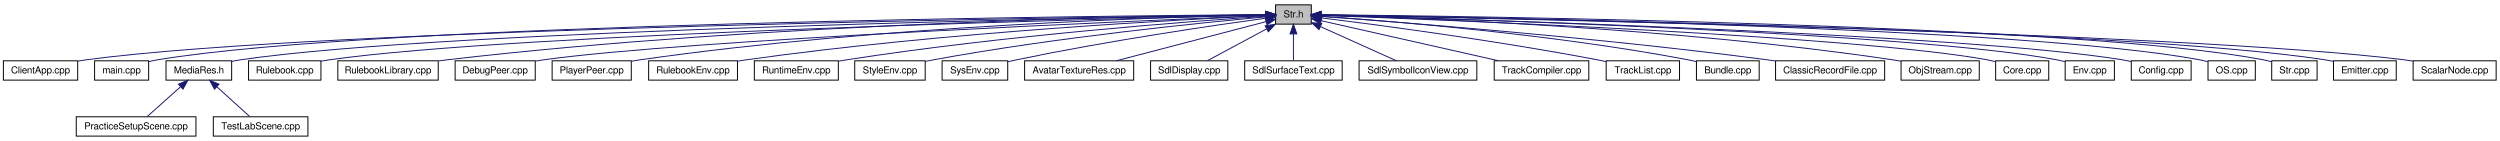
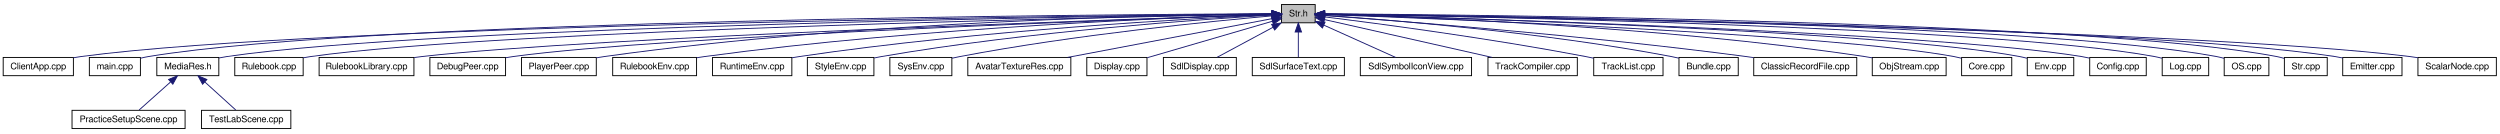
- <svg xmlns="http://www.w3.org/2000/svg" xmlns:xlink="http://www.w3.org/1999/xlink" width="2590pt" height="146pt" viewBox="0.00 0.00 2590.00 146.00">
+ <svg xmlns="http://www.w3.org/2000/svg" xmlns:xlink="http://www.w3.org/1999/xlink" width="2742pt" height="146pt" viewBox="0.00 0.00 2742.00 146.00">
  <g id="graph1" class="graph" transform="scale(1 1) rotate(0) translate(4 142)">
    <g id="node1" class="node">
-       <polygon fill="#bfbfbf" stroke="black" points="1317.5,-117 1317.5,-137 1354.5,-137 1354.5,-117 1317.5,-117" />
-       <text text-anchor="middle" x="1336" y="-124" font-family="FreeSans" font-size="10.00">Str.h</text>
+       <polygon fill="#bfbfbf" stroke="black" points="1401.5,-117 1401.5,-137 1438.5,-137 1438.5,-117 1401.5,-117" />
+       <text text-anchor="middle" x="1420" y="-124" font-family="FreeSans" font-size="10.00">Str.h</text>
    </g>
    <g id="node3" class="node">
      <a xlink:href="_client_app_8cpp.html" target="_top" xlink:title="ClientApp.cpp">
        <polygon fill="none" stroke="black" points="-0.5,-59 -0.5,-79 76.5,-79 76.5,-59 -0.5,-59" />
        <text text-anchor="middle" x="38" y="-66" font-family="FreeSans" font-size="10.00">ClientApp.cpp</text>
      </a>
    </g>
    <g id="edge2" class="edge">
-       <path fill="none" stroke="midnightblue" d="M1306.98,-126.668C1143.15,-124.679 332.411,-113.284 85,-80 82.259,-79.631 79.444,-79.175 76.619,-78.659" />
-       <polygon fill="midnightblue" stroke="midnightblue" points="1307.19,-130.171 1317.24,-126.79 1307.28,-123.171 1307.19,-130.171" />
+       <path fill="none" stroke="midnightblue" d="M1391.2,-126.749C1221.47,-125.156 350.15,-115.352 85,-80 82.259,-79.635 79.443,-79.18 76.618,-78.667" />
+       <polygon fill="midnightblue" stroke="midnightblue" points="1391.32,-130.25 1401.35,-126.842 1391.38,-123.251 1391.32,-130.25" />
    </g>
    <g id="node5" class="node">
      <a xlink:href="main_8cpp.html" target="_top" xlink:title="main.cpp">
        <polygon fill="none" stroke="black" points="94,-59 94,-79 150,-79 150,-59 94,-59" />
        <text text-anchor="middle" x="122" y="-66" font-family="FreeSans" font-size="10.00">main.cpp</text>
      </a>
    </g>
    <g id="edge4" class="edge">
-       <path fill="none" stroke="midnightblue" d="M1307.2,-126.821C1149.57,-125.695 390.001,-118.333 159,-80 156.091,-79.517 153.089,-78.876 150.112,-78.144" />
-       <polygon fill="midnightblue" stroke="midnightblue" points="1307.47,-130.323 1317.49,-126.892 1307.52,-123.323 1307.47,-130.323" />
+       <path fill="none" stroke="midnightblue" d="M1390.72,-126.908C1225.38,-126.235 407.292,-120.863 159,-80 156.09,-79.521 153.088,-78.882 150.111,-78.152" />
+       <polygon fill="midnightblue" stroke="midnightblue" points="1391.05,-130.409 1401.06,-126.947 1391.08,-123.409 1391.05,-130.409" />
    </g>
    <g id="node7" class="node">
      <a xlink:href="_media_res_8h.html" target="_top" xlink:title="MediaRes.h">
        <polygon fill="none" stroke="black" points="168,-59 168,-79 236,-79 236,-59 168,-59" />
        <text text-anchor="middle" x="202" y="-66" font-family="FreeSans" font-size="10.00">MediaRes.h</text>
      </a>
    </g>
    <g id="edge6" class="edge">
-       <path fill="none" stroke="midnightblue" d="M1306.98,-126.564C1155.94,-124.172 458.616,-111.575 245,-80 242.103,-79.572 239.119,-79.028 236.137,-78.413" />
-       <polygon fill="midnightblue" stroke="midnightblue" points="1307.22,-130.068 1317.27,-126.725 1307.33,-123.069 1307.22,-130.068" />
+       <path fill="none" stroke="midnightblue" d="M1390.77,-126.665C1232.42,-124.721 476.056,-113.79 245,-80 242.103,-79.576 239.118,-79.036 236.136,-78.423" />
+       <polygon fill="midnightblue" stroke="midnightblue" points="1391.08,-130.168 1401.12,-126.789 1391.16,-123.169 1391.08,-130.168" />
    </g>
    <g id="node13" class="node">
      <a xlink:href="_rulebook_8cpp.html" target="_top" xlink:title="Rulebook.cpp">
        <polygon fill="none" stroke="black" points="253.5,-59 253.5,-79 328.5,-79 328.5,-59 253.5,-59" />
        <text text-anchor="middle" x="291" y="-66" font-family="FreeSans" font-size="10.00">Rulebook.cpp</text>
      </a>
    </g>
    <g id="edge12" class="edge">
-       <path fill="none" stroke="midnightblue" d="M1307.2,-126.375C1164.44,-123.168 531.771,-107.62 337,-80 334.236,-79.608 331.394,-79.126 328.545,-78.585" />
-       <polygon fill="midnightblue" stroke="midnightblue" points="1307.27,-129.878 1317.34,-126.601 1307.42,-122.879 1307.27,-129.878" />
+       <path fill="none" stroke="midnightblue" d="M1391.2,-126.496C1241.31,-123.761 549.288,-109.71 337,-80 334.235,-79.613 331.393,-79.135 328.544,-78.597" />
+       <polygon fill="midnightblue" stroke="midnightblue" points="1391.35,-130 1401.42,-126.68 1391.48,-123.001 1391.35,-130" />
    </g>
    <g id="node15" class="node">
      <a xlink:href="_rulebook_library_8cpp.html" target="_top" xlink:title="RulebookLibrary.cpp">
        <polygon fill="none" stroke="black" points="346,-59 346,-79 450,-79 450,-59 346,-59" />
        <text text-anchor="middle" x="398" y="-66" font-family="FreeSans" font-size="10.00">RulebookLibrary.cpp</text>
      </a>
    </g>
    <g id="edge14" class="edge">
-       <path fill="none" stroke="midnightblue" d="M1307.09,-126.76C1196.61,-125.564 790.647,-118.636 459,-80 456.114,-79.664 453.158,-79.276 450.18,-78.852" />
-       <polygon fill="midnightblue" stroke="midnightblue" points="1307.38,-130.263 1317.41,-126.864 1307.45,-123.263 1307.38,-130.263" />
+       <path fill="none" stroke="midnightblue" d="M1391.01,-126.09C1251.29,-121.625 646.44,-101.393 459,-80 456.113,-79.671 453.157,-79.288 450.178,-78.868" />
+       <polygon fill="midnightblue" stroke="midnightblue" points="1391.21,-129.598 1401.32,-126.418 1391.44,-122.602 1391.21,-129.598" />
    </g>
    <g id="node17" class="node">
      <a xlink:href="_debug_peer_8cpp.html" target="_top" xlink:title="DebugPeer.cpp">
        <polygon fill="none" stroke="black" points="467.5,-59 467.5,-79 550.5,-79 550.5,-59 467.5,-59" />
        <text text-anchor="middle" x="509" y="-66" font-family="FreeSans" font-size="10.00">DebugPeer.cpp</text>
      </a>
    </g>
    <g id="edge16" class="edge">
-       <path fill="none" stroke="midnightblue" d="M1307.27,-125.865C1185.07,-120.942 707.929,-100.757 559,-80 556.271,-79.62 553.47,-79.17 550.654,-78.674" />
-       <polygon fill="midnightblue" stroke="midnightblue" points="1307.22,-129.365 1317.35,-126.268 1307.5,-122.371 1307.22,-129.365" />
+       <path fill="none" stroke="midnightblue" d="M1391.14,-126.054C1260.68,-121.682 725.274,-102.676 559,-80 556.27,-79.628 553.468,-79.184 550.651,-78.692" />
+       <polygon fill="midnightblue" stroke="midnightblue" points="1391.05,-129.553 1401.16,-126.388 1391.28,-122.557 1391.05,-129.553" />
    </g>
    <g id="node19" class="node">
      <a xlink:href="_player_peer_8cpp.html" target="_top" xlink:title="PlayerPeer.cpp">
        <polygon fill="none" stroke="black" points="568,-59 568,-79 650,-79 650,-59 568,-59" />
        <text text-anchor="middle" x="609" y="-66" font-family="FreeSans" font-size="10.00">PlayerPeer.cpp</text>
      </a>
    </g>
    <g id="edge18" class="edge">
-       <path fill="none" stroke="midnightblue" d="M1307.18,-126.514C1213.36,-124.61 908.308,-115.879 659,-80 656.097,-79.582 653.111,-79.089 650.113,-78.548" />
-       <polygon fill="midnightblue" stroke="midnightblue" points="1307.25,-130.016 1317.32,-126.71 1307.39,-123.017 1307.25,-130.016" />
+       <path fill="none" stroke="midnightblue" d="M1391.32,-126.825C1290.43,-125.871 942.637,-119.715 659,-80 656.095,-79.593 653.109,-79.109 650.109,-78.573" />
+       <polygon fill="midnightblue" stroke="midnightblue" points="1391.32,-130.325 1401.35,-126.91 1391.38,-123.325 1391.32,-130.325" />
    </g>
    <g id="node21" class="node">
      <a xlink:href="_rulebook_env_8cpp.html" target="_top" xlink:title="RulebookEnv.cpp">
        <polygon fill="none" stroke="black" points="668,-59 668,-79 760,-79 760,-59 668,-59" />
        <text text-anchor="middle" x="714" y="-66" font-family="FreeSans" font-size="10.00">RulebookEnv.cpp</text>
      </a>
    </g>
    <g id="edge20" class="edge">
-       <path fill="none" stroke="midnightblue" d="M1307.32,-125.787C1223.89,-122.008 974.205,-108.928 769,-80 766.107,-79.592 763.137,-79.129 760.148,-78.629" />
-       <polygon fill="midnightblue" stroke="midnightblue" points="1307.17,-129.284 1317.31,-126.231 1307.48,-122.29 1307.17,-129.284" />
+       <path fill="none" stroke="midnightblue" d="M1391.12,-126.206C1299.6,-123.413 1008,-112.398 769,-80 766.105,-79.608 763.133,-79.156 760.143,-78.665" />
+       <polygon fill="midnightblue" stroke="midnightblue" points="1391.17,-129.709 1401.27,-126.506 1391.38,-122.712 1391.17,-129.709" />
    </g>
    <g id="node23" class="node">
      <a xlink:href="_runtime_env_8cpp.html" target="_top" xlink:title="RuntimeEnv.cpp">
        <polygon fill="none" stroke="black" points="777.5,-59 777.5,-79 864.5,-79 864.5,-59 777.5,-59" />
        <text text-anchor="middle" x="821" y="-66" font-family="FreeSans" font-size="10.00">RuntimeEnv.cpp</text>
      </a>
    </g>
    <g id="edge22" class="edge">
-       <path fill="none" stroke="midnightblue" d="M1307.15,-125.152C1234.14,-120.243 1036.25,-105.478 873,-80 870.265,-79.573 867.457,-79.095 864.63,-78.584" />
-       <polygon fill="midnightblue" stroke="midnightblue" points="1307.17,-128.662 1317.38,-125.831 1307.64,-121.677 1307.17,-128.662" />
+       <path fill="none" stroke="midnightblue" d="M1391.01,-125.764C1309.22,-122.008 1069.76,-109.152 873,-80 870.262,-79.594 867.451,-79.133 864.623,-78.634" />
+       <polygon fill="midnightblue" stroke="midnightblue" points="1391.34,-129.283 1401.49,-126.235 1391.66,-122.29 1391.34,-129.283" />
    </g>
    <g id="node25" class="node">
      <a xlink:href="_style_env_8cpp.html" target="_top" xlink:title="StyleEnv.cpp">
        <polygon fill="none" stroke="black" points="881.5,-59 881.5,-79 954.5,-79 954.5,-59 881.5,-59" />
        <text text-anchor="middle" x="918" y="-66" font-family="FreeSans" font-size="10.00">StyleEnv.cpp</text>
      </a>
    </g>
    <g id="edge24" class="edge">
-       <path fill="none" stroke="midnightblue" d="M1306.91,-124.477C1243.88,-118.762 1090.15,-103.472 963,-80 960.311,-79.504 957.542,-78.945 954.763,-78.35" />
-       <polygon fill="midnightblue" stroke="midnightblue" points="1306.98,-127.998 1317.25,-125.403 1307.61,-121.026 1306.98,-127.998" />
+       <path fill="none" stroke="midnightblue" d="M1390.97,-125.401C1318.38,-121.104 1123.35,-107.709 963,-80 960.305,-79.534 957.533,-78.998 954.751,-78.419" />
+       <polygon fill="midnightblue" stroke="midnightblue" points="1390.97,-128.907 1401.16,-125.992 1391.37,-121.919 1390.97,-128.907" />
    </g>
    <g id="node27" class="node">
      <a xlink:href="_sys_env_8cpp.html" target="_top" xlink:title="SysEnv.cpp">
        <polygon fill="none" stroke="black" points="972,-59 972,-79 1040,-79 1040,-59 972,-59" />
        <text text-anchor="middle" x="1006" y="-66" font-family="FreeSans" font-size="10.00">SysEnv.cpp</text>
      </a>
    </g>
    <g id="edge26" class="edge">
-       <path fill="none" stroke="midnightblue" d="M1307.32,-123.157C1255.49,-116.024 1142.89,-99.657 1049,-80 1046.13,-79.4 1043.17,-78.736 1040.2,-78.04" />
-       <polygon fill="midnightblue" stroke="midnightblue" points="1307.05,-126.652 1317.43,-124.537 1307.99,-119.717 1307.05,-126.652" />
+       <path fill="none" stroke="midnightblue" d="M1391.04,-124.569C1328.32,-119.031 1175.35,-104.067 1049,-80 1046.12,-79.452 1043.15,-78.825 1040.18,-78.153" />
+       <polygon fill="midnightblue" stroke="midnightblue" points="1391.08,-128.084 1401.34,-125.464 1391.68,-121.111 1391.08,-128.084" />
    </g>
    <g id="node29" class="node">
      <a xlink:href="_avatar_texture_res_8cpp.html" target="_top" xlink:title="AvatarTextureRes.cpp">
        <polygon fill="none" stroke="black" points="1057.5,-59 1057.5,-79 1170.5,-79 1170.5,-59 1057.5,-59" />
        <text text-anchor="middle" x="1114" y="-66" font-family="FreeSans" font-size="10.00">AvatarTextureRes.cpp</text>
      </a>
    </g>
    <g id="edge28" class="edge">
-       <path fill="none" stroke="midnightblue" d="M1307.7,-119.606C1268.29,-109.31 1196.74,-90.618 1152.5,-79.06" />
-       <polygon fill="midnightblue" stroke="midnightblue" points="1306.89,-123.013 1317.45,-122.155 1308.66,-116.241 1306.89,-123.013" />
+       <path fill="none" stroke="midnightblue" d="M1391.27,-121.555C1340,-111.836 1232,-91.367 1166.96,-79.038" />
+       <polygon fill="midnightblue" stroke="midnightblue" points="1390.84,-125.036 1401.32,-123.459 1392.15,-118.158 1390.84,-125.036" />
    </g>
    <g id="node31" class="node">
+       <a xlink:href="_display_8cpp.html" target="_top" xlink:title="Display.cpp">
+         <polygon fill="none" stroke="black" points="1188,-59 1188,-79 1254,-79 1254,-59 1188,-59" />
+         <text text-anchor="middle" x="1221" y="-66" font-family="FreeSans" font-size="10.00">Display.cpp</text>
+       </a>
+     </g>
+     <g id="edge30" class="edge">
+       <path fill="none" stroke="midnightblue" d="M1391.34,-118.648C1355.05,-108.07 1292.64,-89.879 1254.28,-78.699" />
+       <polygon fill="midnightblue" stroke="midnightblue" points="1390.7,-122.105 1401.28,-121.544 1392.66,-115.385 1390.7,-122.105" />
+     </g>
+     <g id="node33" class="node">
      <a xlink:href="_sdl_display_8cpp.html" target="_top" xlink:title="SdlDisplay.cpp">
-         <polygon fill="none" stroke="black" points="1188,-59 1188,-79 1268,-79 1268,-59 1188,-59" />
-         <text text-anchor="middle" x="1228" y="-66" font-family="FreeSans" font-size="10.00">SdlDisplay.cpp</text>
-       </a>
-     </g>
-     <g id="edge30" class="edge">
-       <path fill="none" stroke="midnightblue" d="M1308.28,-112.114C1289.05,-101.786 1263.94,-88.3 1246.96,-79.182" />
-       <polygon fill="midnightblue" stroke="midnightblue" points="1306.72,-115.249 1317.19,-116.897 1310.03,-109.082 1306.72,-115.249" />
-     </g>
-     <g id="node33" class="node">
+         <polygon fill="none" stroke="black" points="1272,-59 1272,-79 1352,-79 1352,-59 1272,-59" />
+         <text text-anchor="middle" x="1312" y="-66" font-family="FreeSans" font-size="10.00">SdlDisplay.cpp</text>
+       </a>
+     </g>
+     <g id="edge32" class="edge">
+       <path fill="none" stroke="midnightblue" d="M1392.28,-112.114C1373.05,-101.786 1347.94,-88.3 1330.96,-79.182" />
+       <polygon fill="midnightblue" stroke="midnightblue" points="1390.72,-115.249 1401.19,-116.897 1394.03,-109.082 1390.72,-115.249" />
+     </g>
+     <g id="node35" class="node">
      <a xlink:href="_sdl_surface_text_8cpp.html" target="_top" xlink:title="SdlSurfaceText.cpp">
-         <polygon fill="none" stroke="black" points="1285.5,-59 1285.5,-79 1386.5,-79 1386.5,-59 1285.5,-59" />
-         <text text-anchor="middle" x="1336" y="-66" font-family="FreeSans" font-size="10.00">SdlSurfaceText.cpp</text>
-       </a>
-     </g>
-     <g id="edge32" class="edge">
-       <path fill="none" stroke="midnightblue" d="M1336,-106.89C1336,-97.62 1336,-87.008 1336,-79.378" />
-       <polygon fill="midnightblue" stroke="midnightblue" points="1332.5,-106.897 1336,-116.897 1339.5,-106.897 1332.5,-106.897" />
-     </g>
-     <g id="node35" class="node">
+         <polygon fill="none" stroke="black" points="1369.5,-59 1369.5,-79 1470.5,-79 1470.5,-59 1369.5,-59" />
+         <text text-anchor="middle" x="1420" y="-66" font-family="FreeSans" font-size="10.00">SdlSurfaceText.cpp</text>
+       </a>
+     </g>
+     <g id="edge34" class="edge">
+       <path fill="none" stroke="midnightblue" d="M1420,-106.89C1420,-97.62 1420,-87.008 1420,-79.378" />
+       <polygon fill="midnightblue" stroke="midnightblue" points="1416.5,-106.897 1420,-116.897 1423.5,-106.897 1416.5,-106.897" />
+     </g>
+     <g id="node37" class="node">
      <a xlink:href="_sdl_symbol_icon_view_8cpp.html" target="_top" xlink:title="SdlSymbolIconView.cpp">
-         <polygon fill="none" stroke="black" points="1404,-59 1404,-79 1526,-79 1526,-59 1404,-59" />
-         <text text-anchor="middle" x="1465" y="-66" font-family="FreeSans" font-size="10.00">SdlSymbolIconView.cpp</text>
-       </a>
-     </g>
-     <g id="edge34" class="edge">
-       <path fill="none" stroke="midnightblue" d="M1363.9,-114.454C1387.52,-103.837 1420.91,-88.824 1442.75,-79.002" />
-       <polygon fill="midnightblue" stroke="midnightblue" points="1362.44,-111.273 1354.76,-118.566 1365.31,-117.658 1362.44,-111.273" />
-     </g>
-     <g id="node37" class="node">
+         <polygon fill="none" stroke="black" points="1488,-59 1488,-79 1610,-79 1610,-59 1488,-59" />
+         <text text-anchor="middle" x="1549" y="-66" font-family="FreeSans" font-size="10.00">SdlSymbolIconView.cpp</text>
+       </a>
+     </g>
+     <g id="edge36" class="edge">
+       <path fill="none" stroke="midnightblue" d="M1447.9,-114.454C1471.52,-103.837 1504.91,-88.824 1526.75,-79.002" />
+       <polygon fill="midnightblue" stroke="midnightblue" points="1446.44,-111.273 1438.76,-118.566 1449.31,-117.658 1446.44,-111.273" />
+     </g>
+     <g id="node39" class="node">
      <a xlink:href="_track_compiler_8cpp.html" target="_top" xlink:title="TrackCompiler.cpp">
-         <polygon fill="none" stroke="black" points="1544,-59 1544,-79 1642,-79 1642,-59 1544,-59" />
-         <text text-anchor="middle" x="1593" y="-66" font-family="FreeSans" font-size="10.00">TrackCompiler.cpp</text>
-       </a>
-     </g>
-     <g id="edge36" class="edge">
-       <path fill="none" stroke="midnightblue" d="M1364.78,-120.504C1409.38,-110.44 1495.52,-91 1548.27,-79.095" />
-       <polygon fill="midnightblue" stroke="midnightblue" points="1363.88,-117.119 1354.9,-122.735 1365.42,-123.948 1363.88,-117.119" />
-     </g>
-     <g id="node39" class="node">
+         <polygon fill="none" stroke="black" points="1628,-59 1628,-79 1726,-79 1726,-59 1628,-59" />
+         <text text-anchor="middle" x="1677" y="-66" font-family="FreeSans" font-size="10.00">TrackCompiler.cpp</text>
+       </a>
+     </g>
+     <g id="edge38" class="edge">
+       <path fill="none" stroke="midnightblue" d="M1448.78,-120.504C1493.38,-110.44 1579.52,-91 1632.27,-79.095" />
+       <polygon fill="midnightblue" stroke="midnightblue" points="1447.88,-117.119 1438.9,-122.735 1449.42,-123.948 1447.88,-117.119" />
+     </g>
+     <g id="node41" class="node">
      <a xlink:href="_track_list_8cpp.html" target="_top" xlink:title="TrackList.cpp">
-         <polygon fill="none" stroke="black" points="1660,-59 1660,-79 1736,-79 1736,-59 1660,-59" />
-         <text text-anchor="middle" x="1698" y="-66" font-family="FreeSans" font-size="10.00">TrackList.cpp</text>
-       </a>
-     </g>
-     <g id="edge38" class="edge">
-       <path fill="none" stroke="midnightblue" d="M1364.69,-123.518C1420.21,-116.604 1546.12,-100.063 1651,-80 1653.88,-79.449 1656.85,-78.843 1659.84,-78.207" />
-       <polygon fill="midnightblue" stroke="midnightblue" points="1364.05,-120.071 1354.55,-124.771 1364.91,-127.018 1364.05,-120.071" />
-     </g>
-     <g id="node41" class="node">
+         <polygon fill="none" stroke="black" points="1744,-59 1744,-79 1820,-79 1820,-59 1744,-59" />
+         <text text-anchor="middle" x="1782" y="-66" font-family="FreeSans" font-size="10.00">TrackList.cpp</text>
+       </a>
+     </g>
+     <g id="edge40" class="edge">
+       <path fill="none" stroke="midnightblue" d="M1448.69,-123.518C1504.21,-116.604 1630.12,-100.063 1735,-80 1737.88,-79.449 1740.85,-78.843 1743.84,-78.207" />
+       <polygon fill="midnightblue" stroke="midnightblue" points="1448.05,-120.071 1438.55,-124.771 1448.91,-127.018 1448.05,-120.071" />
+     </g>
+     <g id="node43" class="node">
      <a xlink:href="_bundle_8cpp.html" target="_top" xlink:title="Bundle.cpp">
-         <polygon fill="none" stroke="black" points="1753.5,-59 1753.5,-79 1818.5,-79 1818.5,-59 1753.5,-59" />
-         <text text-anchor="middle" x="1786" y="-66" font-family="FreeSans" font-size="10.00">Bundle.cpp</text>
-       </a>
-     </g>
-     <g id="edge40" class="edge">
-       <path fill="none" stroke="midnightblue" d="M1365.16,-125.135C1432.53,-120.503 1604,-106.863 1745,-80 1747.75,-79.476 1750.59,-78.865 1753.43,-78.205" />
-       <polygon fill="midnightblue" stroke="midnightblue" points="1364.64,-121.662 1354.9,-125.825 1365.11,-128.646 1364.64,-121.662" />
-     </g>
-     <g id="node43" class="node">
+         <polygon fill="none" stroke="black" points="1837.5,-59 1837.5,-79 1902.5,-79 1902.5,-59 1837.5,-59" />
+         <text text-anchor="middle" x="1870" y="-66" font-family="FreeSans" font-size="10.00">Bundle.cpp</text>
+       </a>
+     </g>
+     <g id="edge42" class="edge">
+       <path fill="none" stroke="midnightblue" d="M1449.16,-125.135C1516.53,-120.503 1688,-106.863 1829,-80 1831.75,-79.476 1834.59,-78.865 1837.43,-78.205" />
+       <polygon fill="midnightblue" stroke="midnightblue" points="1448.64,-121.662 1438.9,-125.825 1449.11,-128.646 1448.64,-121.662" />
+     </g>
+     <g id="node45" class="node">
      <a xlink:href="_classic_record_file_8cpp.html" target="_top" xlink:title="ClassicRecordFile.cpp">
-         <polygon fill="none" stroke="black" points="1835.5,-59 1835.5,-79 1948.5,-79 1948.5,-59 1835.5,-59" />
-         <text text-anchor="middle" x="1892" y="-66" font-family="FreeSans" font-size="10.00">ClassicRecordFile.cpp</text>
-       </a>
-     </g>
-     <g id="edge42" class="edge">
-       <path fill="none" stroke="midnightblue" d="M1365,-124.959C1441.01,-119.452 1652.23,-103.123 1827,-80 1829.72,-79.64 1832.51,-79.25 1835.32,-78.84" />
-       <polygon fill="midnightblue" stroke="midnightblue" points="1364.51,-121.485 1354.79,-125.693 1365.01,-128.467 1364.51,-121.485" />
-     </g>
-     <g id="node45" class="node">
+         <polygon fill="none" stroke="black" points="1919.5,-59 1919.5,-79 2032.5,-79 2032.5,-59 1919.5,-59" />
+         <text text-anchor="middle" x="1976" y="-66" font-family="FreeSans" font-size="10.00">ClassicRecordFile.cpp</text>
+       </a>
+     </g>
+     <g id="edge44" class="edge">
+       <path fill="none" stroke="midnightblue" d="M1449,-124.959C1525.01,-119.452 1736.23,-103.123 1911,-80 1913.72,-79.64 1916.51,-79.25 1919.32,-78.84" />
+       <polygon fill="midnightblue" stroke="midnightblue" points="1448.51,-121.485 1438.79,-125.693 1449.01,-128.467 1448.51,-121.485" />
+     </g>
+     <g id="node47" class="node">
      <a xlink:href="_obj_stream_8cpp.html" target="_top" xlink:title="ObjStream.cpp">
-         <polygon fill="none" stroke="black" points="1965.5,-59 1965.5,-79 2046.5,-79 2046.5,-59 1965.5,-59" />
-         <text text-anchor="middle" x="2006" y="-66" font-family="FreeSans" font-size="10.00">ObjStream.cpp</text>
-       </a>
-     </g>
-     <g id="edge44" class="edge">
-       <path fill="none" stroke="midnightblue" d="M1364.75,-126.308C1453.43,-123.857 1730.39,-113.828 1957,-80 1959.76,-79.588 1962.59,-79.107 1965.44,-78.581" />
-       <polygon fill="midnightblue" stroke="midnightblue" points="1364.56,-122.812 1354.65,-126.576 1364.74,-129.809 1364.56,-122.812" />
-     </g>
-     <g id="node47" class="node">
+         <polygon fill="none" stroke="black" points="2049.5,-59 2049.5,-79 2130.5,-79 2130.5,-59 2049.5,-59" />
+         <text text-anchor="middle" x="2090" y="-66" font-family="FreeSans" font-size="10.00">ObjStream.cpp</text>
+       </a>
+     </g>
+     <g id="edge46" class="edge">
+       <path fill="none" stroke="midnightblue" d="M1448.75,-126.308C1537.43,-123.857 1814.39,-113.828 2041,-80 2043.76,-79.588 2046.59,-79.107 2049.44,-78.581" />
+       <polygon fill="midnightblue" stroke="midnightblue" points="1448.56,-122.812 1438.65,-126.576 1448.74,-129.809 1448.56,-122.812" />
+     </g>
+     <g id="node49" class="node">
      <a xlink:href="_core_8cpp.html" target="_top" xlink:title="Core.cpp">
-         <polygon fill="none" stroke="black" points="2063.5,-59 2063.5,-79 2118.5,-79 2118.5,-59 2063.5,-59" />
-         <text text-anchor="middle" x="2091" y="-66" font-family="FreeSans" font-size="10.00">Core.cpp</text>
-       </a>
-     </g>
-     <g id="edge46" class="edge">
-       <path fill="none" stroke="midnightblue" d="M1364.83,-126.006C1481.52,-121.846 1918.96,-104.884 2055,-80 2057.7,-79.506 2060.48,-78.878 2063.25,-78.174" />
-       <polygon fill="midnightblue" stroke="midnightblue" points="1364.43,-122.518 1354.56,-126.368 1364.68,-129.513 1364.43,-122.518" />
-     </g>
-     <g id="node49" class="node">
+         <polygon fill="none" stroke="black" points="2147.5,-59 2147.5,-79 2202.5,-79 2202.5,-59 2147.5,-59" />
+         <text text-anchor="middle" x="2175" y="-66" font-family="FreeSans" font-size="10.00">Core.cpp</text>
+       </a>
+     </g>
+     <g id="edge48" class="edge">
+       <path fill="none" stroke="midnightblue" d="M1448.83,-126.006C1565.52,-121.846 2002.96,-104.884 2139,-80 2141.7,-79.506 2144.48,-78.878 2147.25,-78.174" />
+       <polygon fill="midnightblue" stroke="midnightblue" points="1448.43,-122.518 1438.56,-126.368 1448.68,-129.513 1448.43,-122.518" />
+     </g>
+     <g id="node51" class="node">
      <a xlink:href="_env_8cpp.html" target="_top" xlink:title="Env.cpp">
-         <polygon fill="none" stroke="black" points="2135.5,-59 2135.5,-79 2186.5,-79 2186.5,-59 2135.5,-59" />
-         <text text-anchor="middle" x="2161" y="-66" font-family="FreeSans" font-size="10.00">Env.cpp</text>
-       </a>
-     </g>
-     <g id="edge48" class="edge">
-       <path fill="none" stroke="midnightblue" d="M1364.9,-126.263C1488.9,-122.953 1976.41,-108.356 2127,-80 2129.68,-79.495 2132.45,-78.838 2135.19,-78.098" />
-       <polygon fill="midnightblue" stroke="midnightblue" points="1364.59,-122.77 1354.69,-126.532 1364.77,-129.768 1364.59,-122.77" />
-     </g>
-     <g id="node51" class="node">
+         <polygon fill="none" stroke="black" points="2219.5,-59 2219.5,-79 2270.5,-79 2270.5,-59 2219.5,-59" />
+         <text text-anchor="middle" x="2245" y="-66" font-family="FreeSans" font-size="10.00">Env.cpp</text>
+       </a>
+     </g>
+     <g id="edge50" class="edge">
+       <path fill="none" stroke="midnightblue" d="M1448.9,-126.263C1572.9,-122.953 2060.41,-108.356 2211,-80 2213.68,-79.495 2216.45,-78.838 2219.19,-78.098" />
+       <polygon fill="midnightblue" stroke="midnightblue" points="1448.59,-122.77 1438.69,-126.532 1448.77,-129.768 1448.59,-122.77" />
+     </g>
+     <g id="node53" class="node">
      <a xlink:href="_config_8cpp.html" target="_top" xlink:title="Config.cpp">
-         <polygon fill="none" stroke="black" points="2204,-59 2204,-79 2266,-79 2266,-59 2204,-59" />
-         <text text-anchor="middle" x="2235" y="-66" font-family="FreeSans" font-size="10.00">Config.cpp</text>
-       </a>
-     </g>
-     <g id="edge50" class="edge">
-       <path fill="none" stroke="midnightblue" d="M1364.83,-126.251C1495.11,-122.737 2029.75,-106.924 2195,-80 2197.84,-79.537 2200.77,-78.95 2203.7,-78.289" />
-       <polygon fill="midnightblue" stroke="midnightblue" points="1364.72,-122.752 1354.81,-126.518 1364.9,-129.75 1364.72,-122.752" />
-     </g>
-     <g id="node53" class="node">
+         <polygon fill="none" stroke="black" points="2288,-59 2288,-79 2350,-79 2350,-59 2288,-59" />
+         <text text-anchor="middle" x="2319" y="-66" font-family="FreeSans" font-size="10.00">Config.cpp</text>
+       </a>
+     </g>
+     <g id="edge52" class="edge">
+       <path fill="none" stroke="midnightblue" d="M1448.83,-126.251C1579.11,-122.737 2113.75,-106.924 2279,-80 2281.84,-79.537 2284.77,-78.95 2287.7,-78.289" />
+       <polygon fill="midnightblue" stroke="midnightblue" points="1448.72,-122.752 1438.81,-126.518 1448.9,-129.75 1448.72,-122.752" />
+     </g>
+     <g id="node55" class="node">
+       <a xlink:href="_log_8cpp.html" target="_top" xlink:title="Log.cpp">
+         <polygon fill="none" stroke="black" points="2367.5,-59 2367.5,-79 2418.5,-79 2418.5,-59 2367.5,-59" />
+         <text text-anchor="middle" x="2393" y="-66" font-family="FreeSans" font-size="10.00">Log.cpp</text>
+       </a>
+     </g>
+     <g id="edge54" class="edge">
+       <path fill="none" stroke="midnightblue" d="M1448.85,-126.576C1586.55,-124.395 2177.87,-113.232 2359,-80 2361.68,-79.507 2364.45,-78.859 2367.19,-78.123" />
+       <polygon fill="midnightblue" stroke="midnightblue" points="1448.62,-123.079 1438.67,-126.734 1448.73,-130.078 1448.62,-123.079" />
+     </g>
+     <g id="node57" class="node">
      <a xlink:href="_o_s_8cpp.html" target="_top" xlink:title="OS.cpp">
-         <polygon fill="none" stroke="black" points="2283.5,-59 2283.5,-79 2332.5,-79 2332.5,-59 2283.5,-59" />
-         <text text-anchor="middle" x="2308" y="-66" font-family="FreeSans" font-size="10.00">OS.cpp</text>
-       </a>
-     </g>
-     <g id="edge52" class="edge">
-       <path fill="none" stroke="midnightblue" d="M1364.85,-126.61C1502.59,-124.585 2094.02,-114.033 2275,-80 2277.73,-79.487 2280.54,-78.802 2283.32,-78.026" />
-       <polygon fill="midnightblue" stroke="midnightblue" points="1364.63,-123.112 1354.68,-126.756 1364.73,-130.112 1364.63,-123.112" />
-     </g>
-     <g id="node55" class="node">
+         <polygon fill="none" stroke="black" points="2435.5,-59 2435.5,-79 2484.5,-79 2484.5,-59 2435.5,-59" />
+         <text text-anchor="middle" x="2460" y="-66" font-family="FreeSans" font-size="10.00">OS.cpp</text>
+       </a>
+     </g>
+     <g id="edge56" class="edge">
+       <path fill="none" stroke="midnightblue" d="M1449.09,-126.72C1593.26,-125.166 2232.06,-116.318 2427,-80 2429.73,-79.491 2432.55,-78.81 2435.33,-78.035" />
+       <polygon fill="midnightblue" stroke="midnightblue" points="1448.81,-123.222 1438.84,-126.827 1448.88,-130.222 1448.81,-123.222" />
+     </g>
+     <g id="node59" class="node">
      <a xlink:href="_str_8cpp.html" target="_top" xlink:title="Str.cpp">
-         <polygon fill="none" stroke="black" points="2349.5,-59 2349.5,-79 2396.5,-79 2396.5,-59 2349.5,-59" />
-         <text text-anchor="middle" x="2373" y="-66" font-family="FreeSans" font-size="10.00">Str.cpp</text>
-       </a>
-     </g>
-     <g id="edge54" class="edge">
-       <path fill="none" stroke="midnightblue" d="M1365.04,-126.753C1508.95,-125.361 2146.62,-117.164 2341,-80 2343.77,-79.471 2346.63,-78.753 2349.44,-77.936" />
-       <polygon fill="midnightblue" stroke="midnightblue" points="1364.78,-123.255 1354.81,-126.849 1364.84,-130.255 1364.78,-123.255" />
-     </g>
-     <g id="node57" class="node">
+         <polygon fill="none" stroke="black" points="2501.5,-59 2501.5,-79 2548.5,-79 2548.5,-59 2501.5,-59" />
+         <text text-anchor="middle" x="2525" y="-66" font-family="FreeSans" font-size="10.00">Str.cpp</text>
+       </a>
+     </g>
+     <g id="edge58" class="edge">
+       <path fill="none" stroke="midnightblue" d="M1449.08,-126.852C1598.88,-125.921 2284.56,-119.533 2493,-80 2495.77,-79.475 2498.63,-78.759 2501.44,-77.944" />
+       <polygon fill="midnightblue" stroke="midnightblue" points="1448.83,-123.354 1438.85,-126.912 1448.87,-130.354 1448.83,-123.354" />
+     </g>
+     <g id="node61" class="node">
      <a xlink:href="_emitter_8cpp.html" target="_top" xlink:title="Emitter.cpp">
-         <polygon fill="none" stroke="black" points="2413.5,-59 2413.5,-79 2478.5,-79 2478.5,-59 2413.5,-59" />
-         <text text-anchor="middle" x="2446" y="-66" font-family="FreeSans" font-size="10.00">Emitter.cpp</text>
-       </a>
-     </g>
-     <g id="edge56" class="edge">
-       <path fill="none" stroke="midnightblue" d="M1364.92,-126.581C1513.94,-124.296 2196.11,-112.219 2405,-80 2407.77,-79.573 2410.62,-79.031 2413.46,-78.416" />
-       <polygon fill="midnightblue" stroke="midnightblue" points="1364.7,-123.084 1354.75,-126.735 1364.81,-130.084 1364.7,-123.084" />
-     </g>
-     <g id="node59" class="node">
+         <polygon fill="none" stroke="black" points="2565.5,-59 2565.5,-79 2630.5,-79 2630.5,-59 2565.5,-59" />
+         <text text-anchor="middle" x="2598" y="-66" font-family="FreeSans" font-size="10.00">Emitter.cpp</text>
+       </a>
+     </g>
+     <g id="edge60" class="edge">
+       <path fill="none" stroke="midnightblue" d="M1448.79,-126.671C1603.12,-124.775 2333.86,-114.116 2557,-80 2559.77,-79.577 2562.62,-79.037 2565.46,-78.424" />
+       <polygon fill="midnightblue" stroke="midnightblue" points="1448.64,-123.172 1438.69,-126.792 1448.73,-130.172 1448.64,-123.172" />
+     </g>
+     <g id="node63" class="node">
      <a xlink:href="_scalar_node_8cpp.html" target="_top" xlink:title="ScalarNode.cpp">
-         <polygon fill="none" stroke="black" points="2496,-59 2496,-79 2582,-79 2582,-59 2496,-59" />
-         <text text-anchor="middle" x="2539" y="-66" font-family="FreeSans" font-size="10.00">ScalarNode.cpp</text>
-       </a>
-     </g>
-     <g id="edge58" class="edge">
-       <path fill="none" stroke="midnightblue" d="M1365.11,-126.473C1521.19,-123.549 2260.27,-108.407 2487,-80 2489.93,-79.633 2492.94,-79.186 2495.96,-78.684" />
-       <polygon fill="midnightblue" stroke="midnightblue" points="1364.83,-122.978 1354.9,-126.663 1364.96,-129.977 1364.83,-122.978" />
+         <polygon fill="none" stroke="black" points="2648,-59 2648,-79 2734,-79 2734,-59 2648,-59" />
+         <text text-anchor="middle" x="2691" y="-66" font-family="FreeSans" font-size="10.00">ScalarNode.cpp</text>
+       </a>
+     </g>
+     <g id="edge62" class="edge">
+       <path fill="none" stroke="midnightblue" d="M1448.78,-126.555C1609.53,-123.968 2397.85,-109.935 2639,-80 2641.93,-79.636 2644.94,-79.192 2647.96,-78.692" />
+       <polygon fill="midnightblue" stroke="midnightblue" points="1448.65,-123.057 1438.7,-126.715 1448.76,-130.056 1448.65,-123.057" />
    </g>
    <g id="node9" class="node">
      <a xlink:href="_practice_setup_scene_8cpp.html" target="_top" xlink:title="PracticeSetupScene.cpp">
        <polygon fill="none" stroke="black" points="75,-1 75,-21 199,-21 199,-1 75,-1" />
        <text text-anchor="middle" x="137" y="-8" font-family="FreeSans" font-size="10.00">PracticeSetupScene.cpp</text>
      </a>
    </g>
    <g id="edge8" class="edge">
      <path fill="none" stroke="midnightblue" d="M183.117,-52.15C171.966,-42.2 158.204,-29.921 148.63,-21.378" />
      <polygon fill="midnightblue" stroke="midnightblue" points="180.886,-54.851 190.678,-58.897 185.547,-49.628 180.886,-54.851" />
    </g>
    <g id="node11" class="node">
      <a xlink:href="_test_lab_scene_8cpp.html" target="_top" xlink:title="TestLabScene.cpp">
        <polygon fill="none" stroke="black" points="217,-1 217,-21 315,-21 315,-1 217,-1" />
        <text text-anchor="middle" x="266" y="-8" font-family="FreeSans" font-size="10.00">TestLabScene.cpp</text>
      </a>
    </g>
    <g id="edge10" class="edge">
      <path fill="none" stroke="midnightblue" d="M220.593,-52.15C231.572,-42.2 245.122,-29.921 254.549,-21.378" />
      <polygon fill="midnightblue" stroke="midnightblue" points="218.208,-49.589 213.148,-58.897 222.908,-54.775 218.208,-49.589" />
    </g>
  </g>
</svg>
